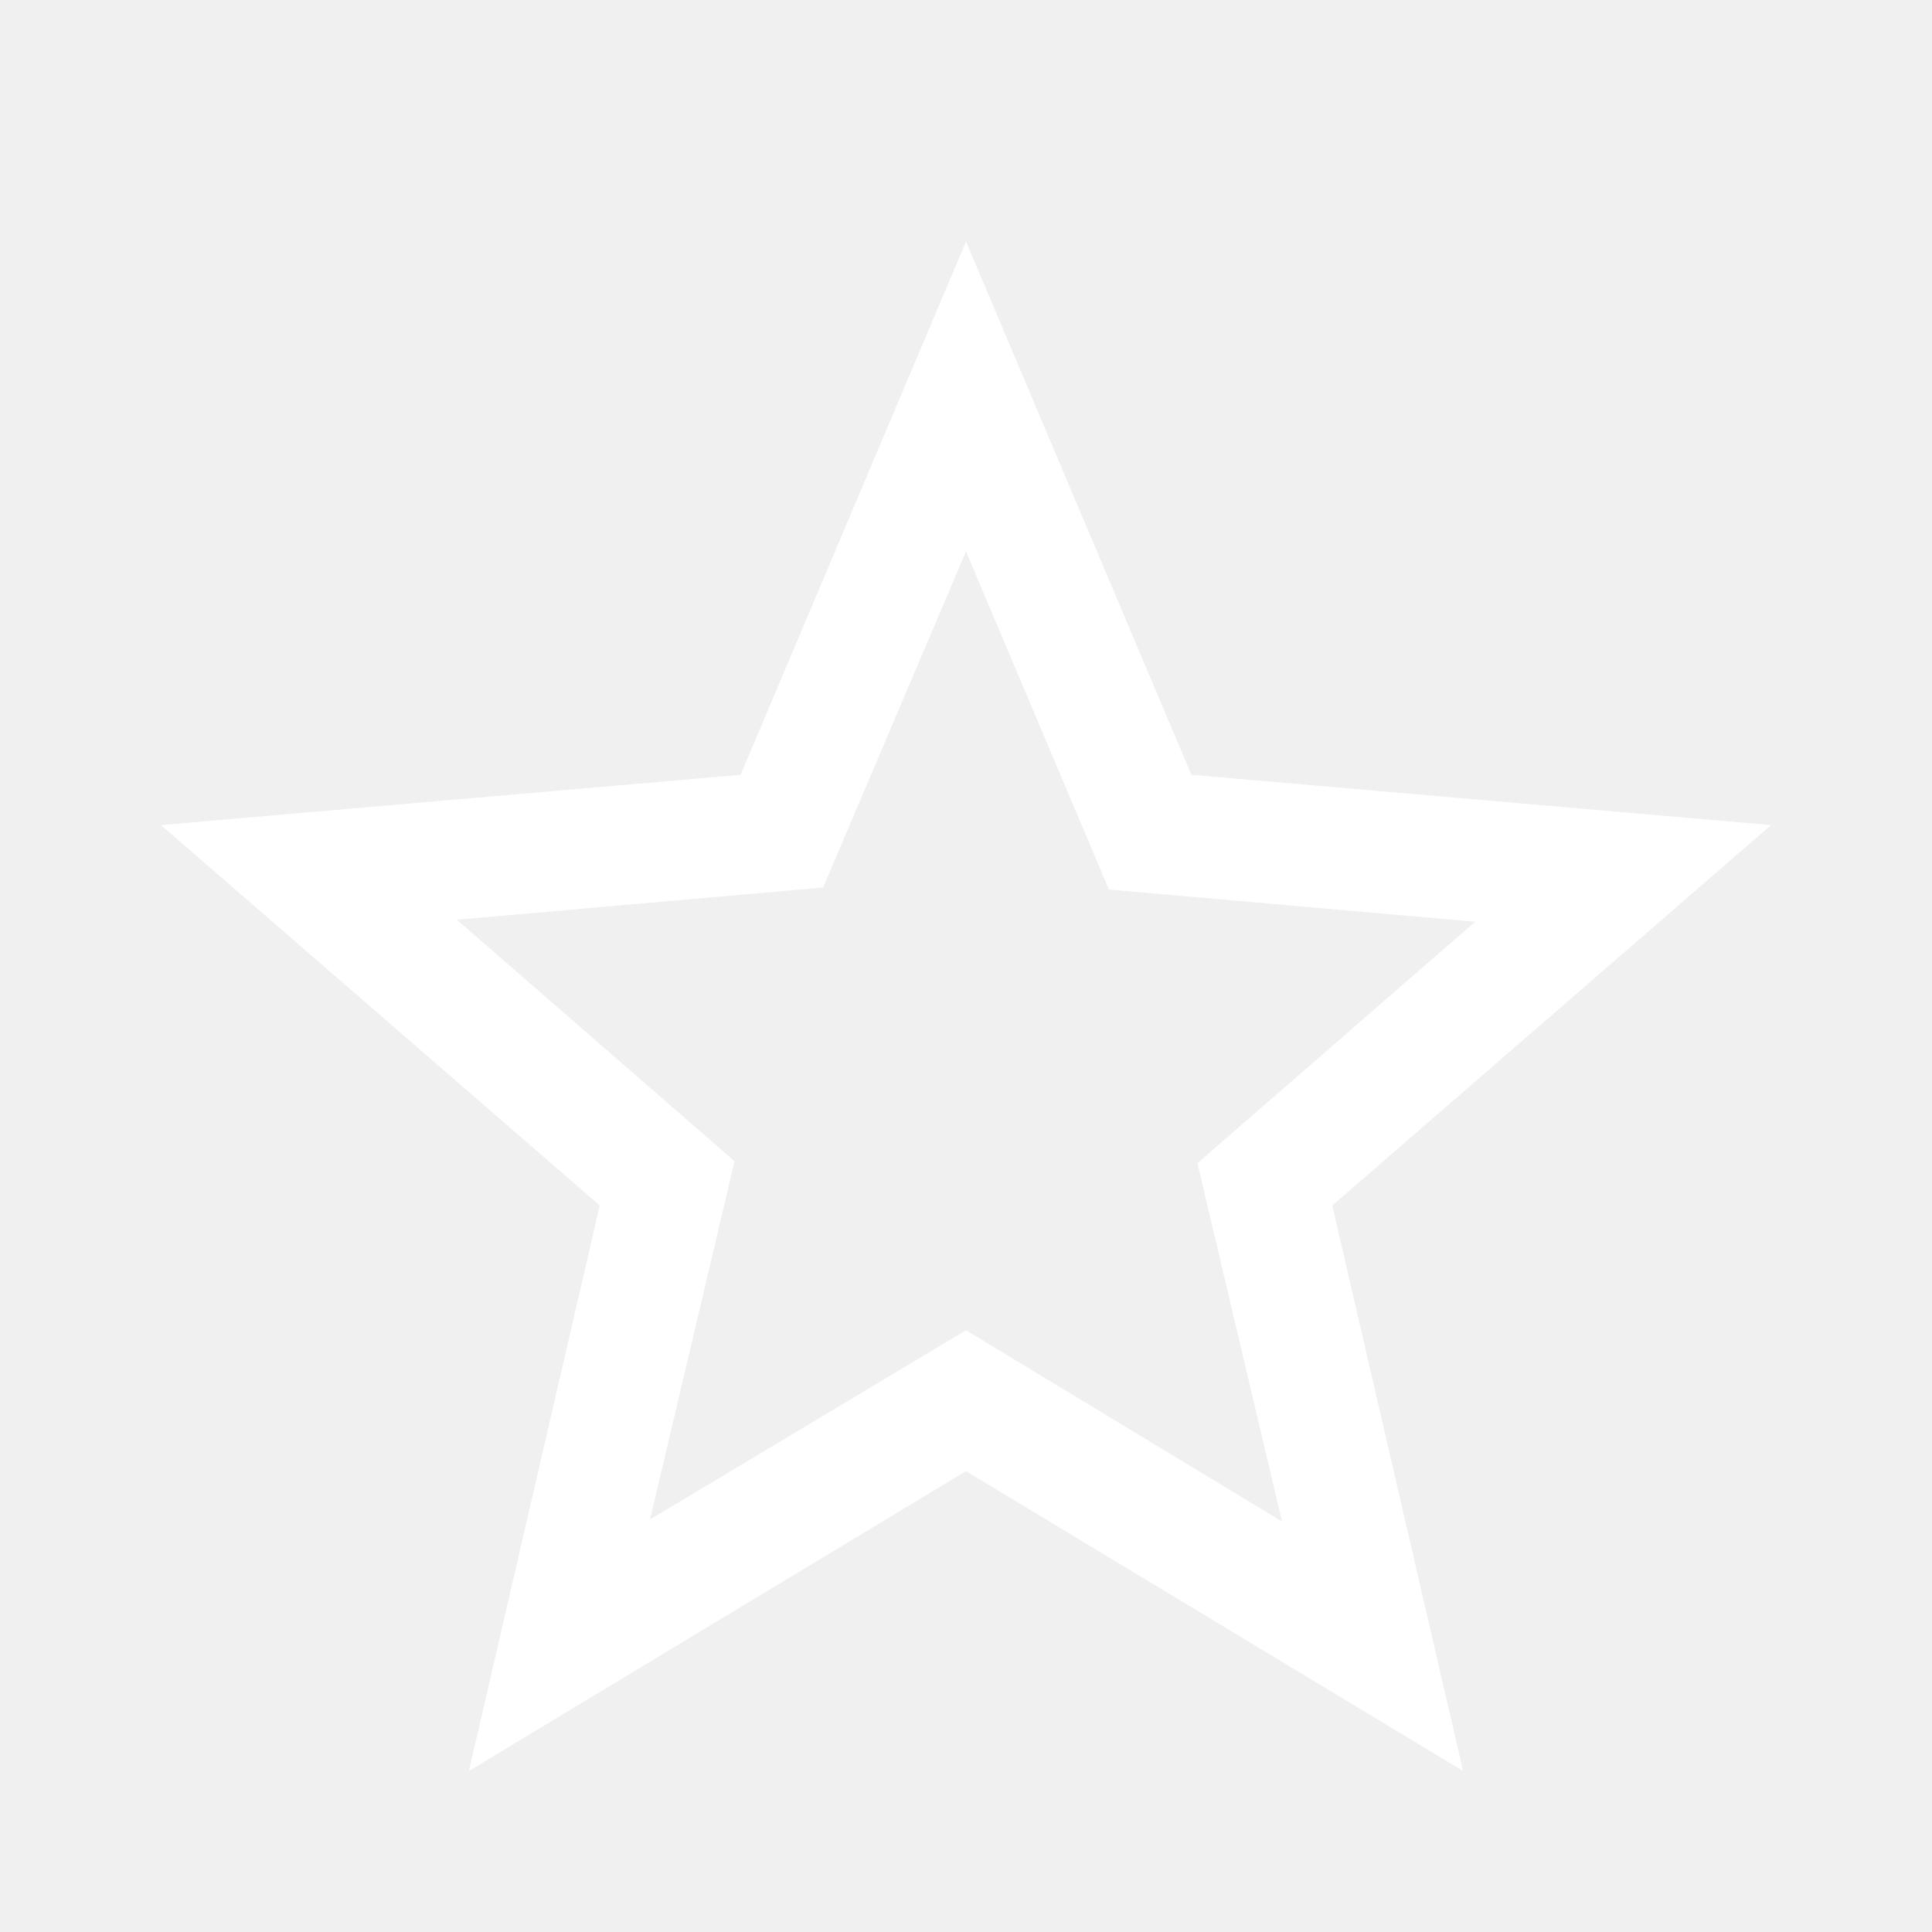
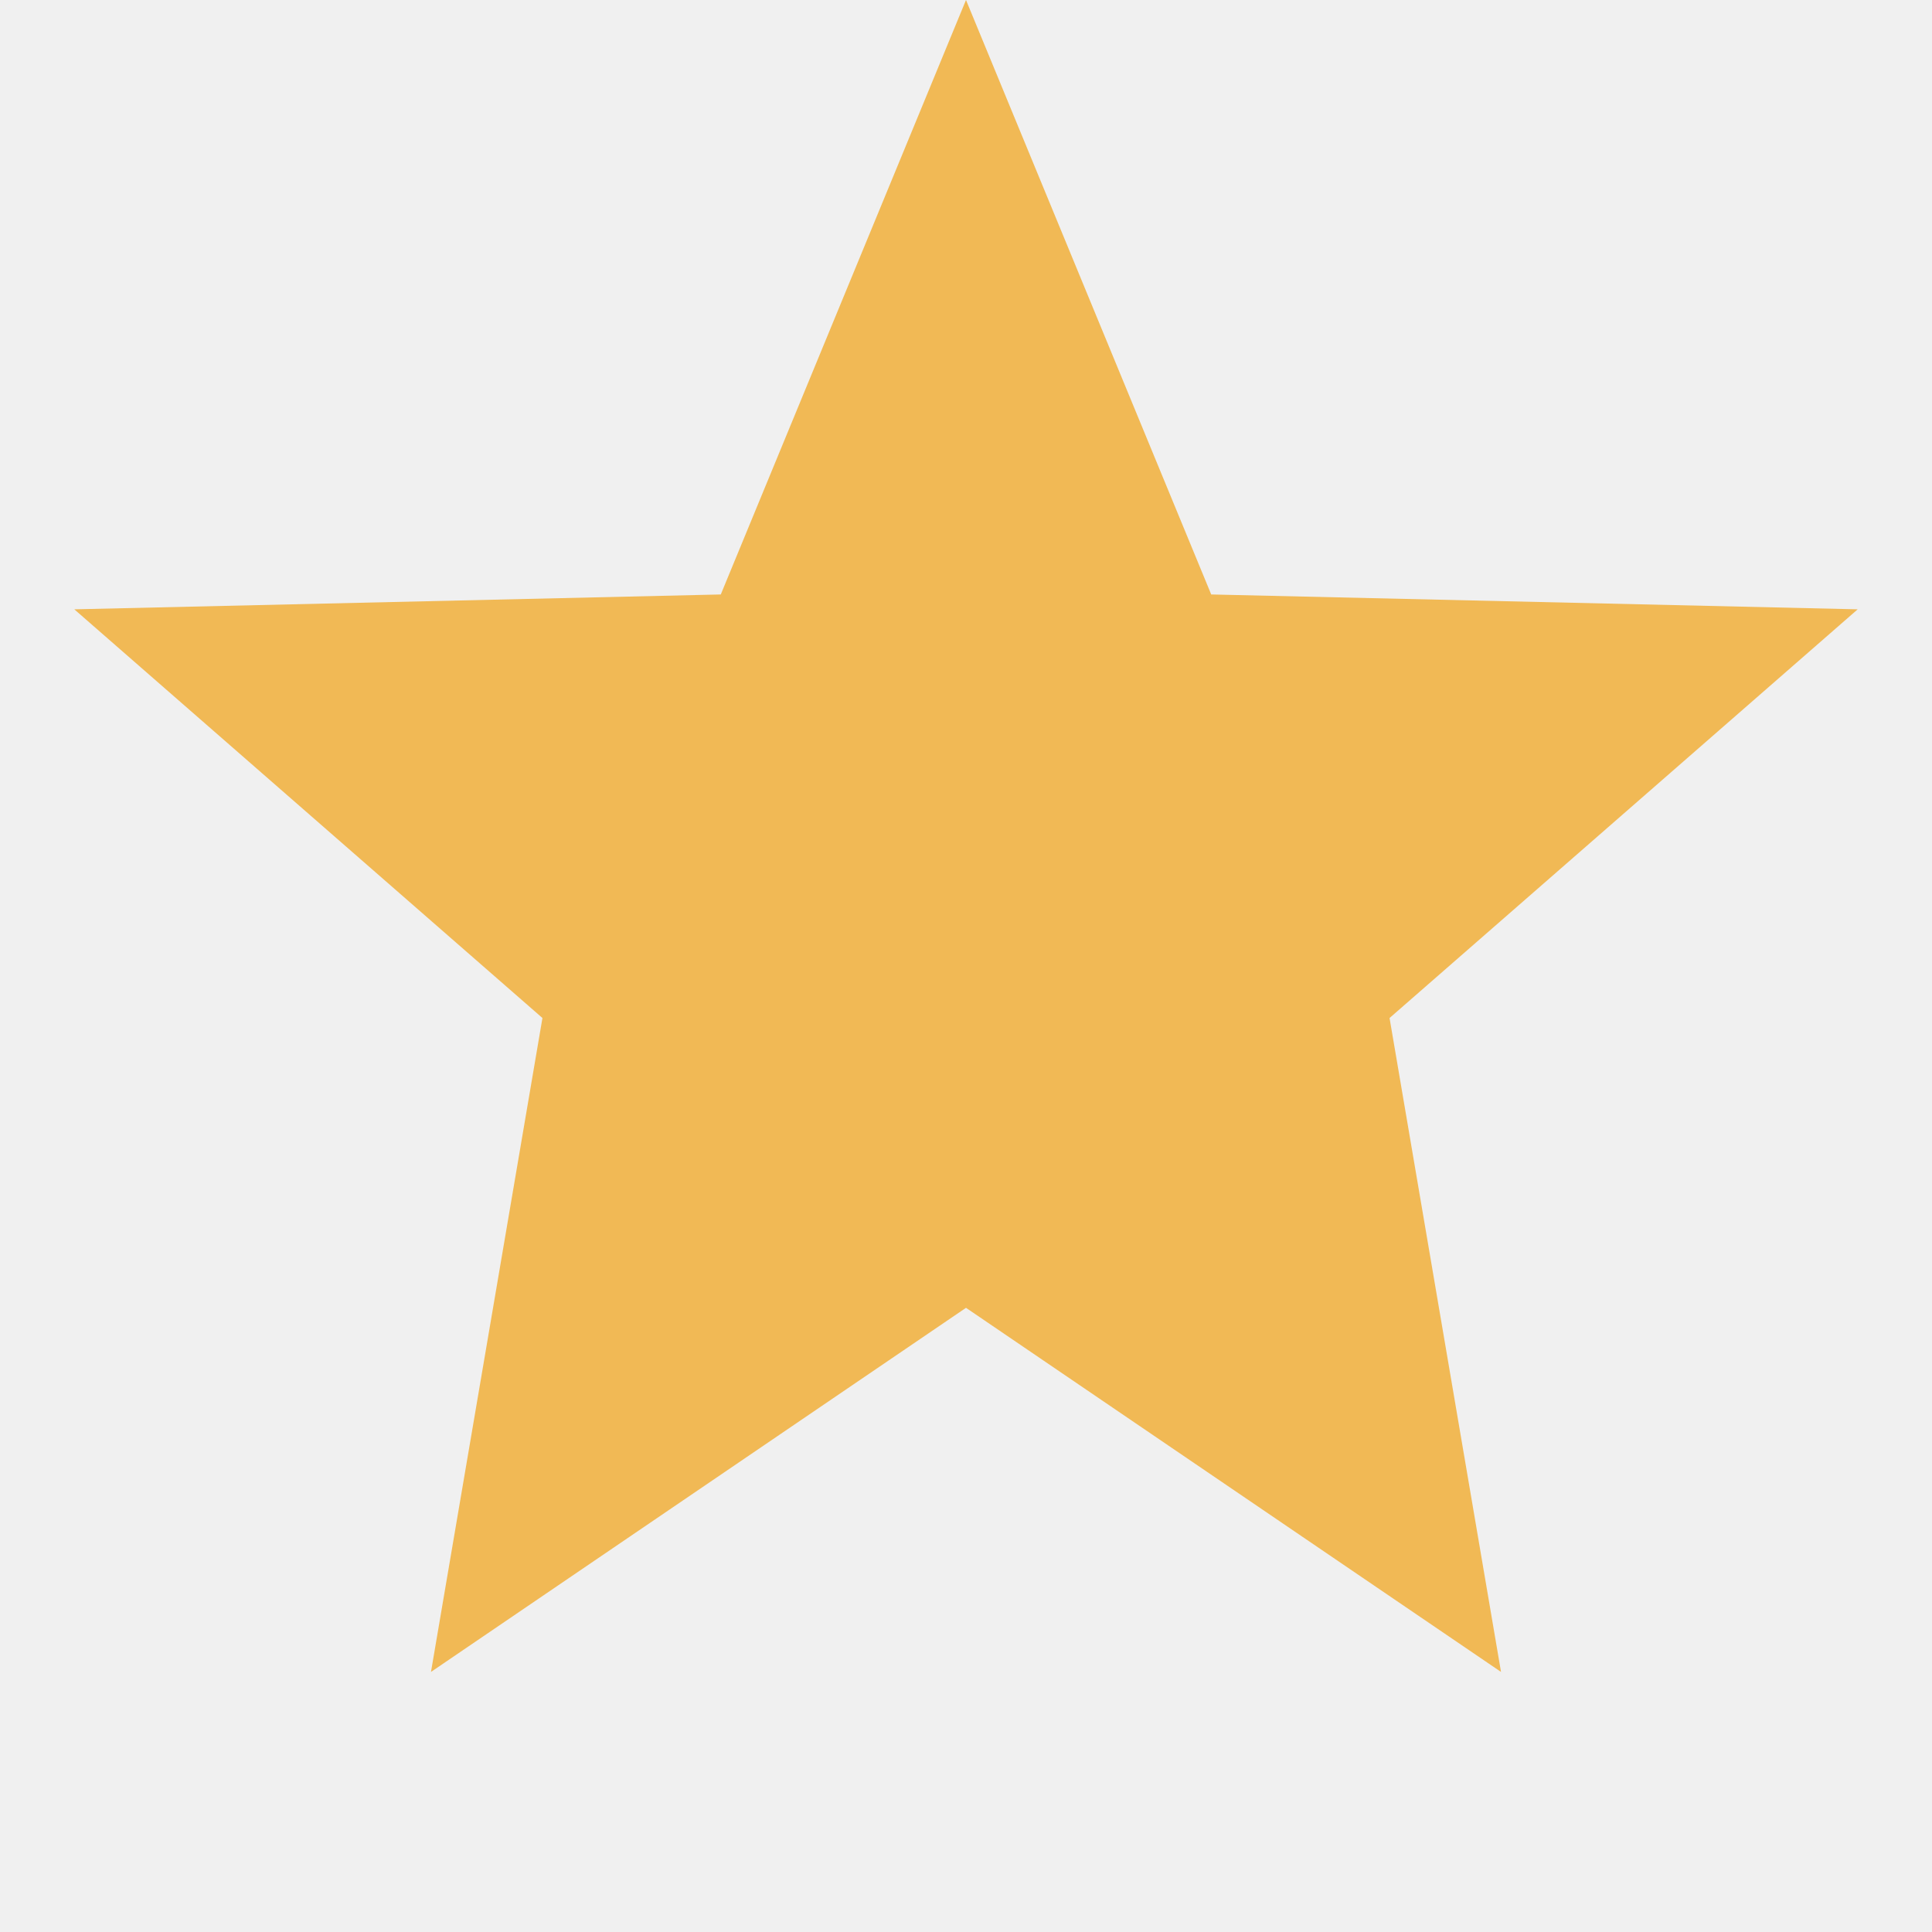
- <svg xmlns="http://www.w3.org/2000/svg" height="20" viewBox="0 -960 960 960" width="20" fill="#ffffff">
-   <path d="m323-205 157-94 157 95-42-178 138-120-182-16-71-168-71 167-182 16 138 120-42 178ZM233-80l65-281L80-550l288-25 112-265 112 265 288 25-218 189 65 281-247-149L233-80Zm247-355Z" />
+ <svg xmlns="http://www.w3.org/2000/svg" width="20" height="20" viewBox="0 0 26 26">
+   <polygon points="13 0 16.3 8 25 8.2 18.7 13.7 20.2 22.5 13 17.6 5.8 22.5 7.3 13.7 1 8.2 9.7 8 13 0" fill="#f1b955" />
</svg>
